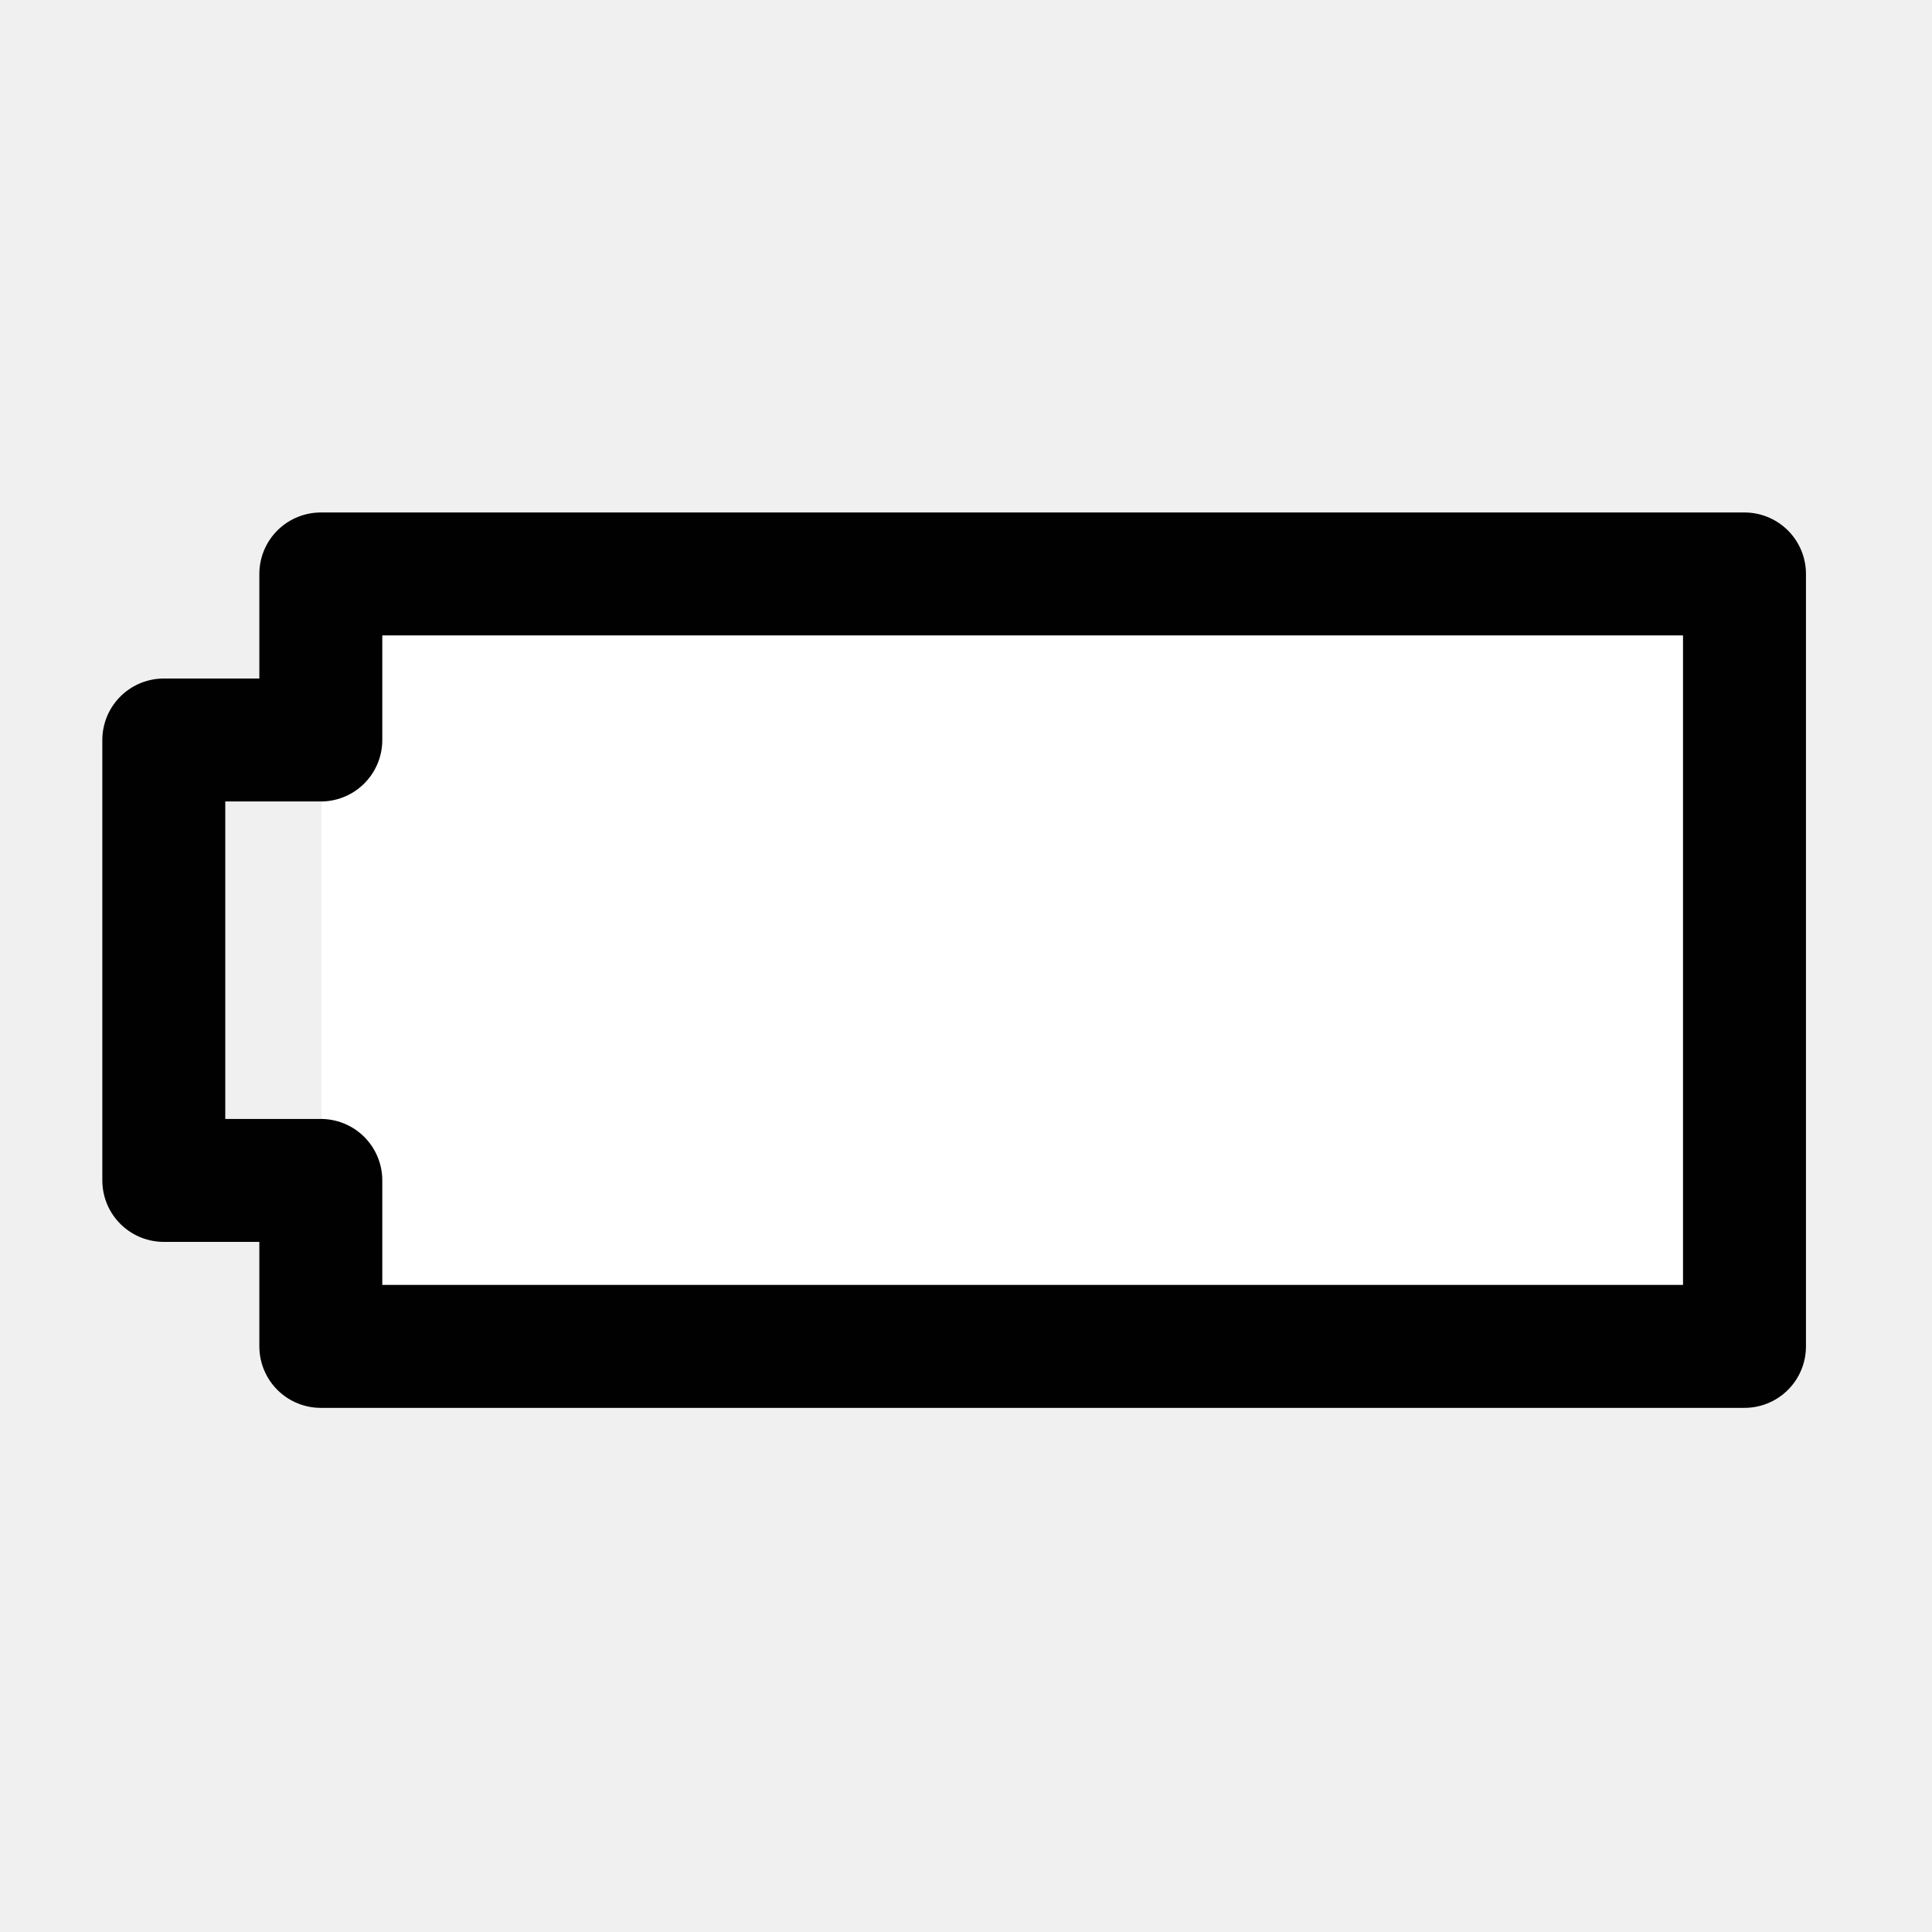
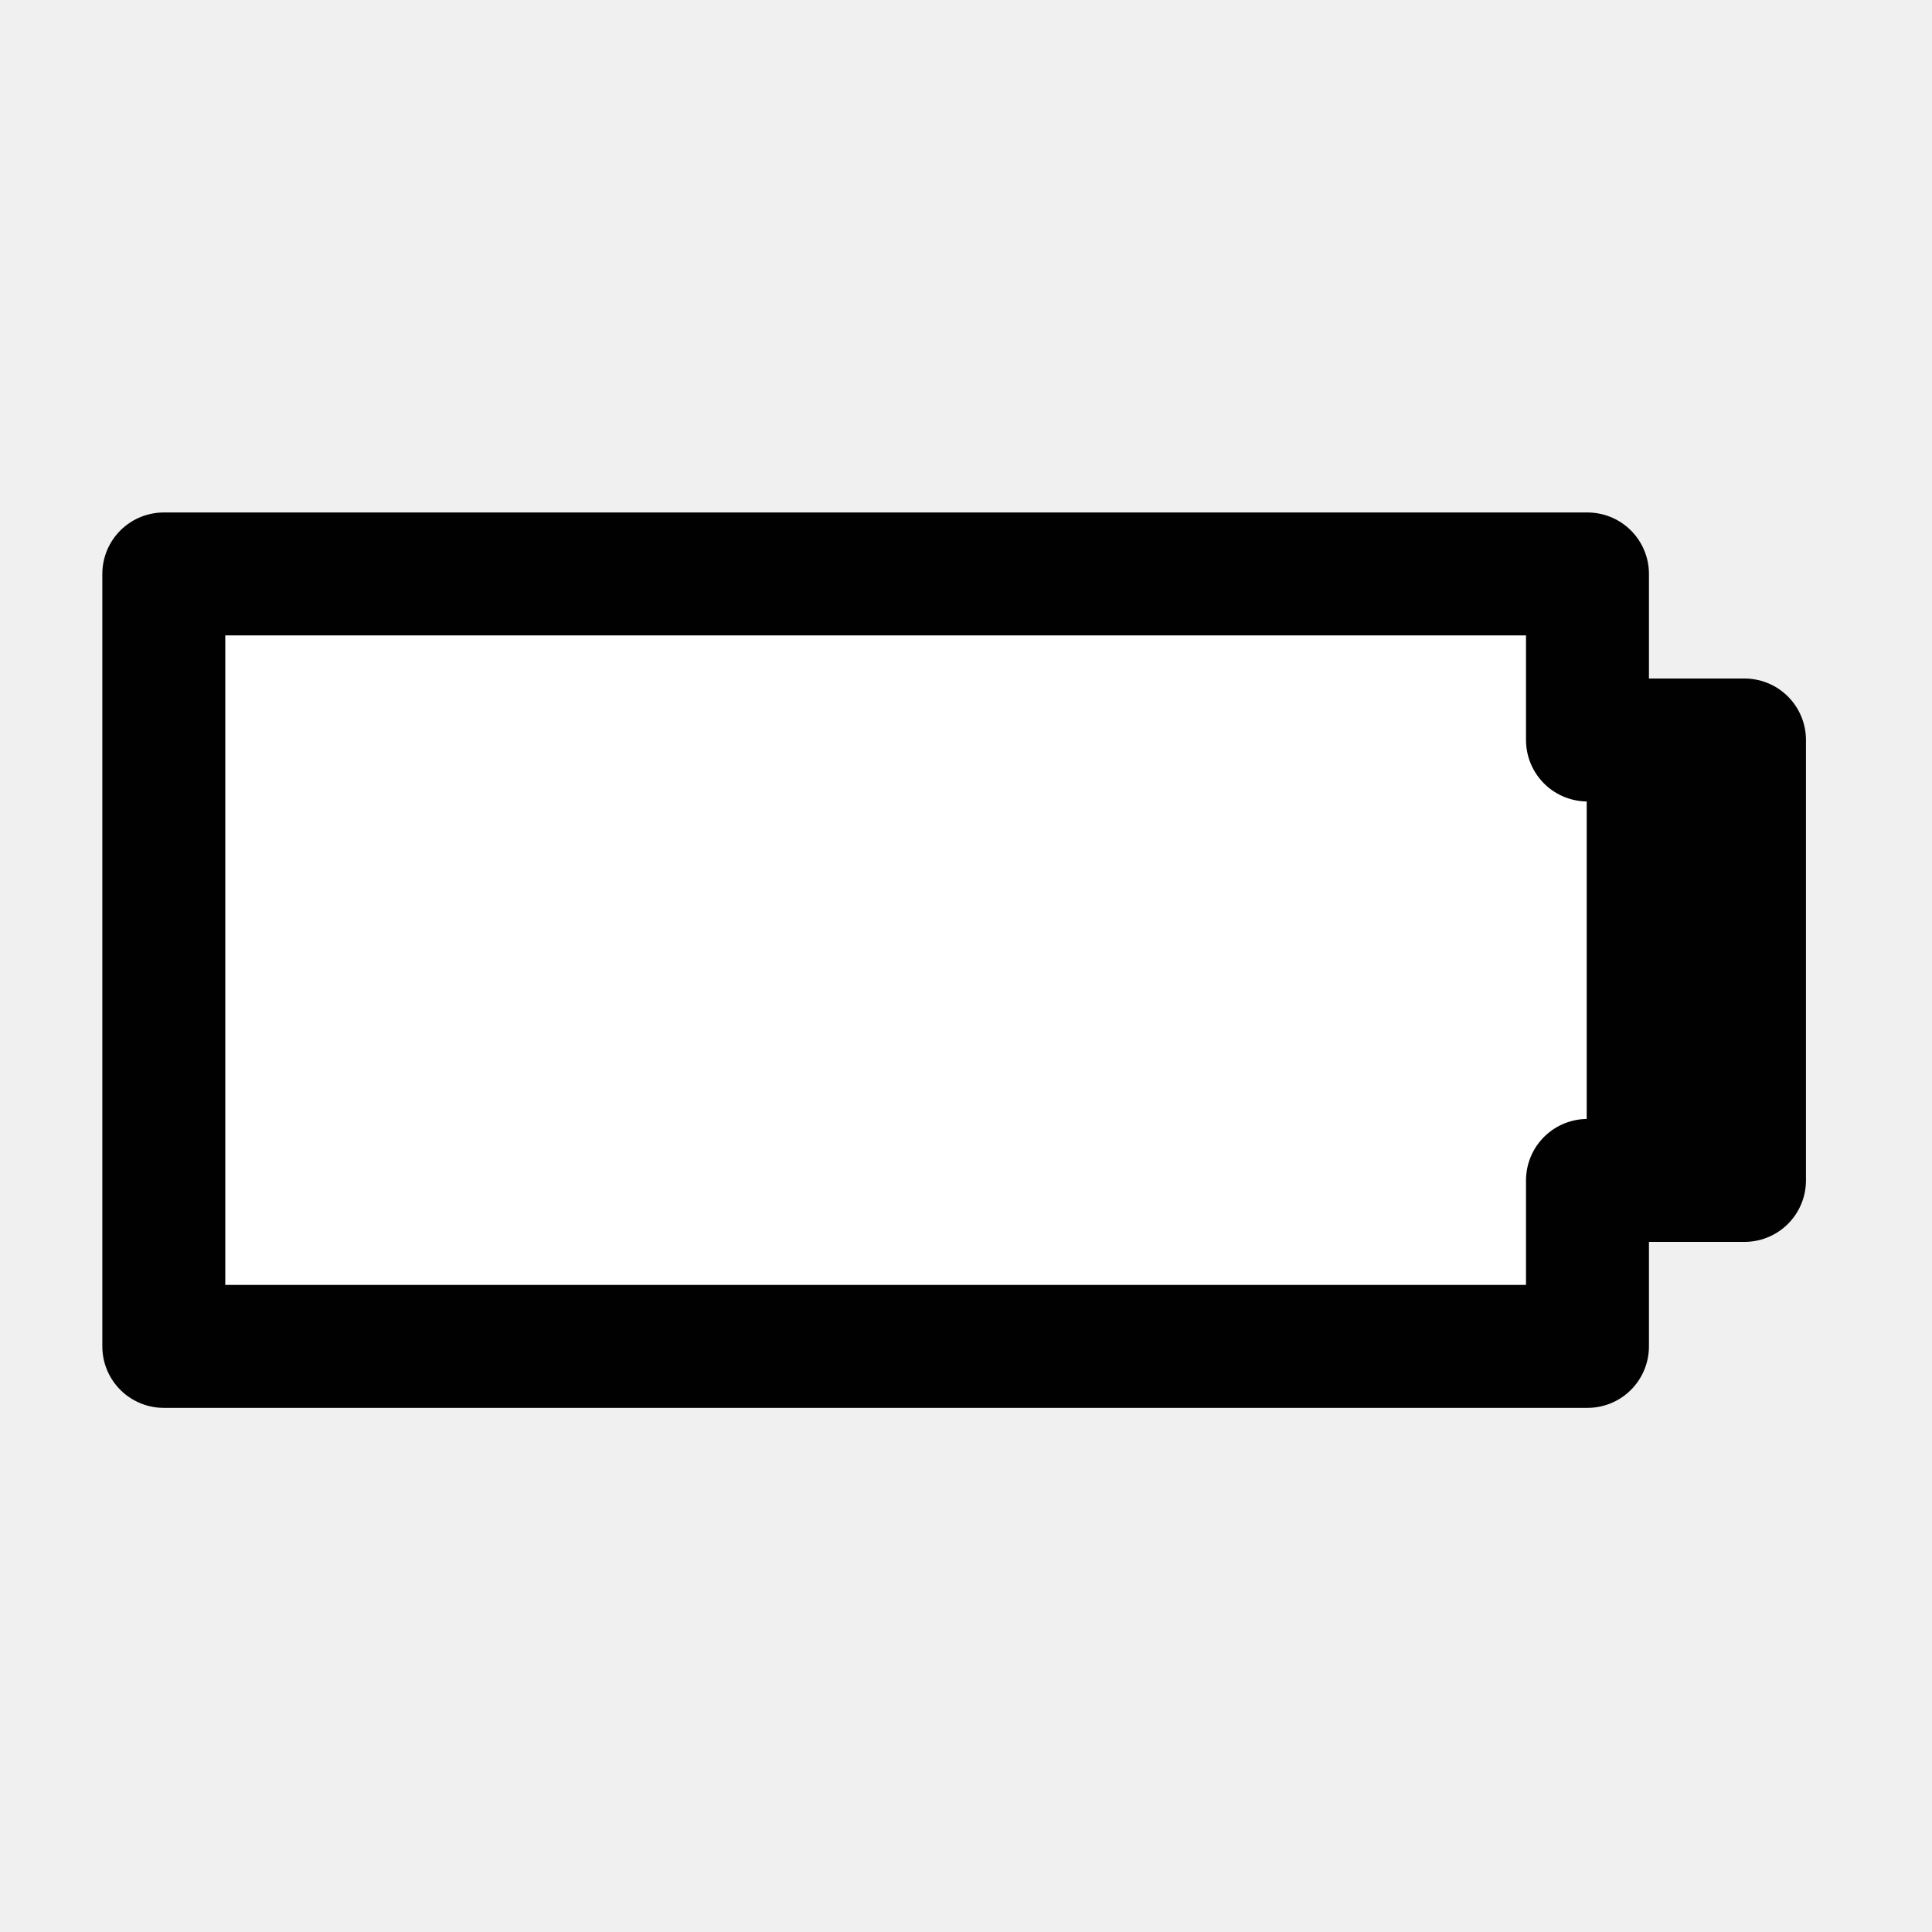
- <svg xmlns="http://www.w3.org/2000/svg" enable-background="new 0 0 55 55" height="55px" id="Layer_1" version="1.1" viewBox="0 0 55 55" width="55px" x="0px" xml:space="preserve" y="0px">
-   <g display="block" id="device-battery-090">
-     <rect display="inline" fill="#FFFFFF" height="22.175" width="40.507" x="9.155" y="16.339" />
-     <polygon display="inline" fill="none" points="   49.662,16.339 9.133,16.339 9.133,21.066 4.663,21.066 4.663,33.604 9.133,33.604 9.133,38.329 49.662,38.329  " stroke="#010101" stroke-linecap="round" stroke-linejoin="round" stroke-width="3.5" />
+ <svg xmlns="http://www.w3.org/2000/svg" enable-background="new 0 0 55 55" height="55px" version="1.1" viewBox="0 0 55 55" width="55px" x="0px" xml:space="preserve" y="0px">
+   <g display="block" id="device-battery-090_1_">
+     <polygon display="inline" fill="#010101" points="4.663,38.329 45.192,38.329 45.192,33.604 49.662,33.604 49.662,21.066    45.192,21.066 45.192,16.339 4.663,16.339  " />
+     <rect display="inline" fill="#FFFFFF" height="22.175" width="40.507" x="4.663" y="16.339" />
+     <polygon display="inline" fill="none" points="   4.663,38.329 45.192,38.329 45.192,33.604 49.662,33.604 49.662,21.066 45.192,21.066 45.192,16.339 4.663,16.339  " stroke="#010101" stroke-linecap="round" stroke-linejoin="round" stroke-width="3.5" />
  </g>
</svg>
